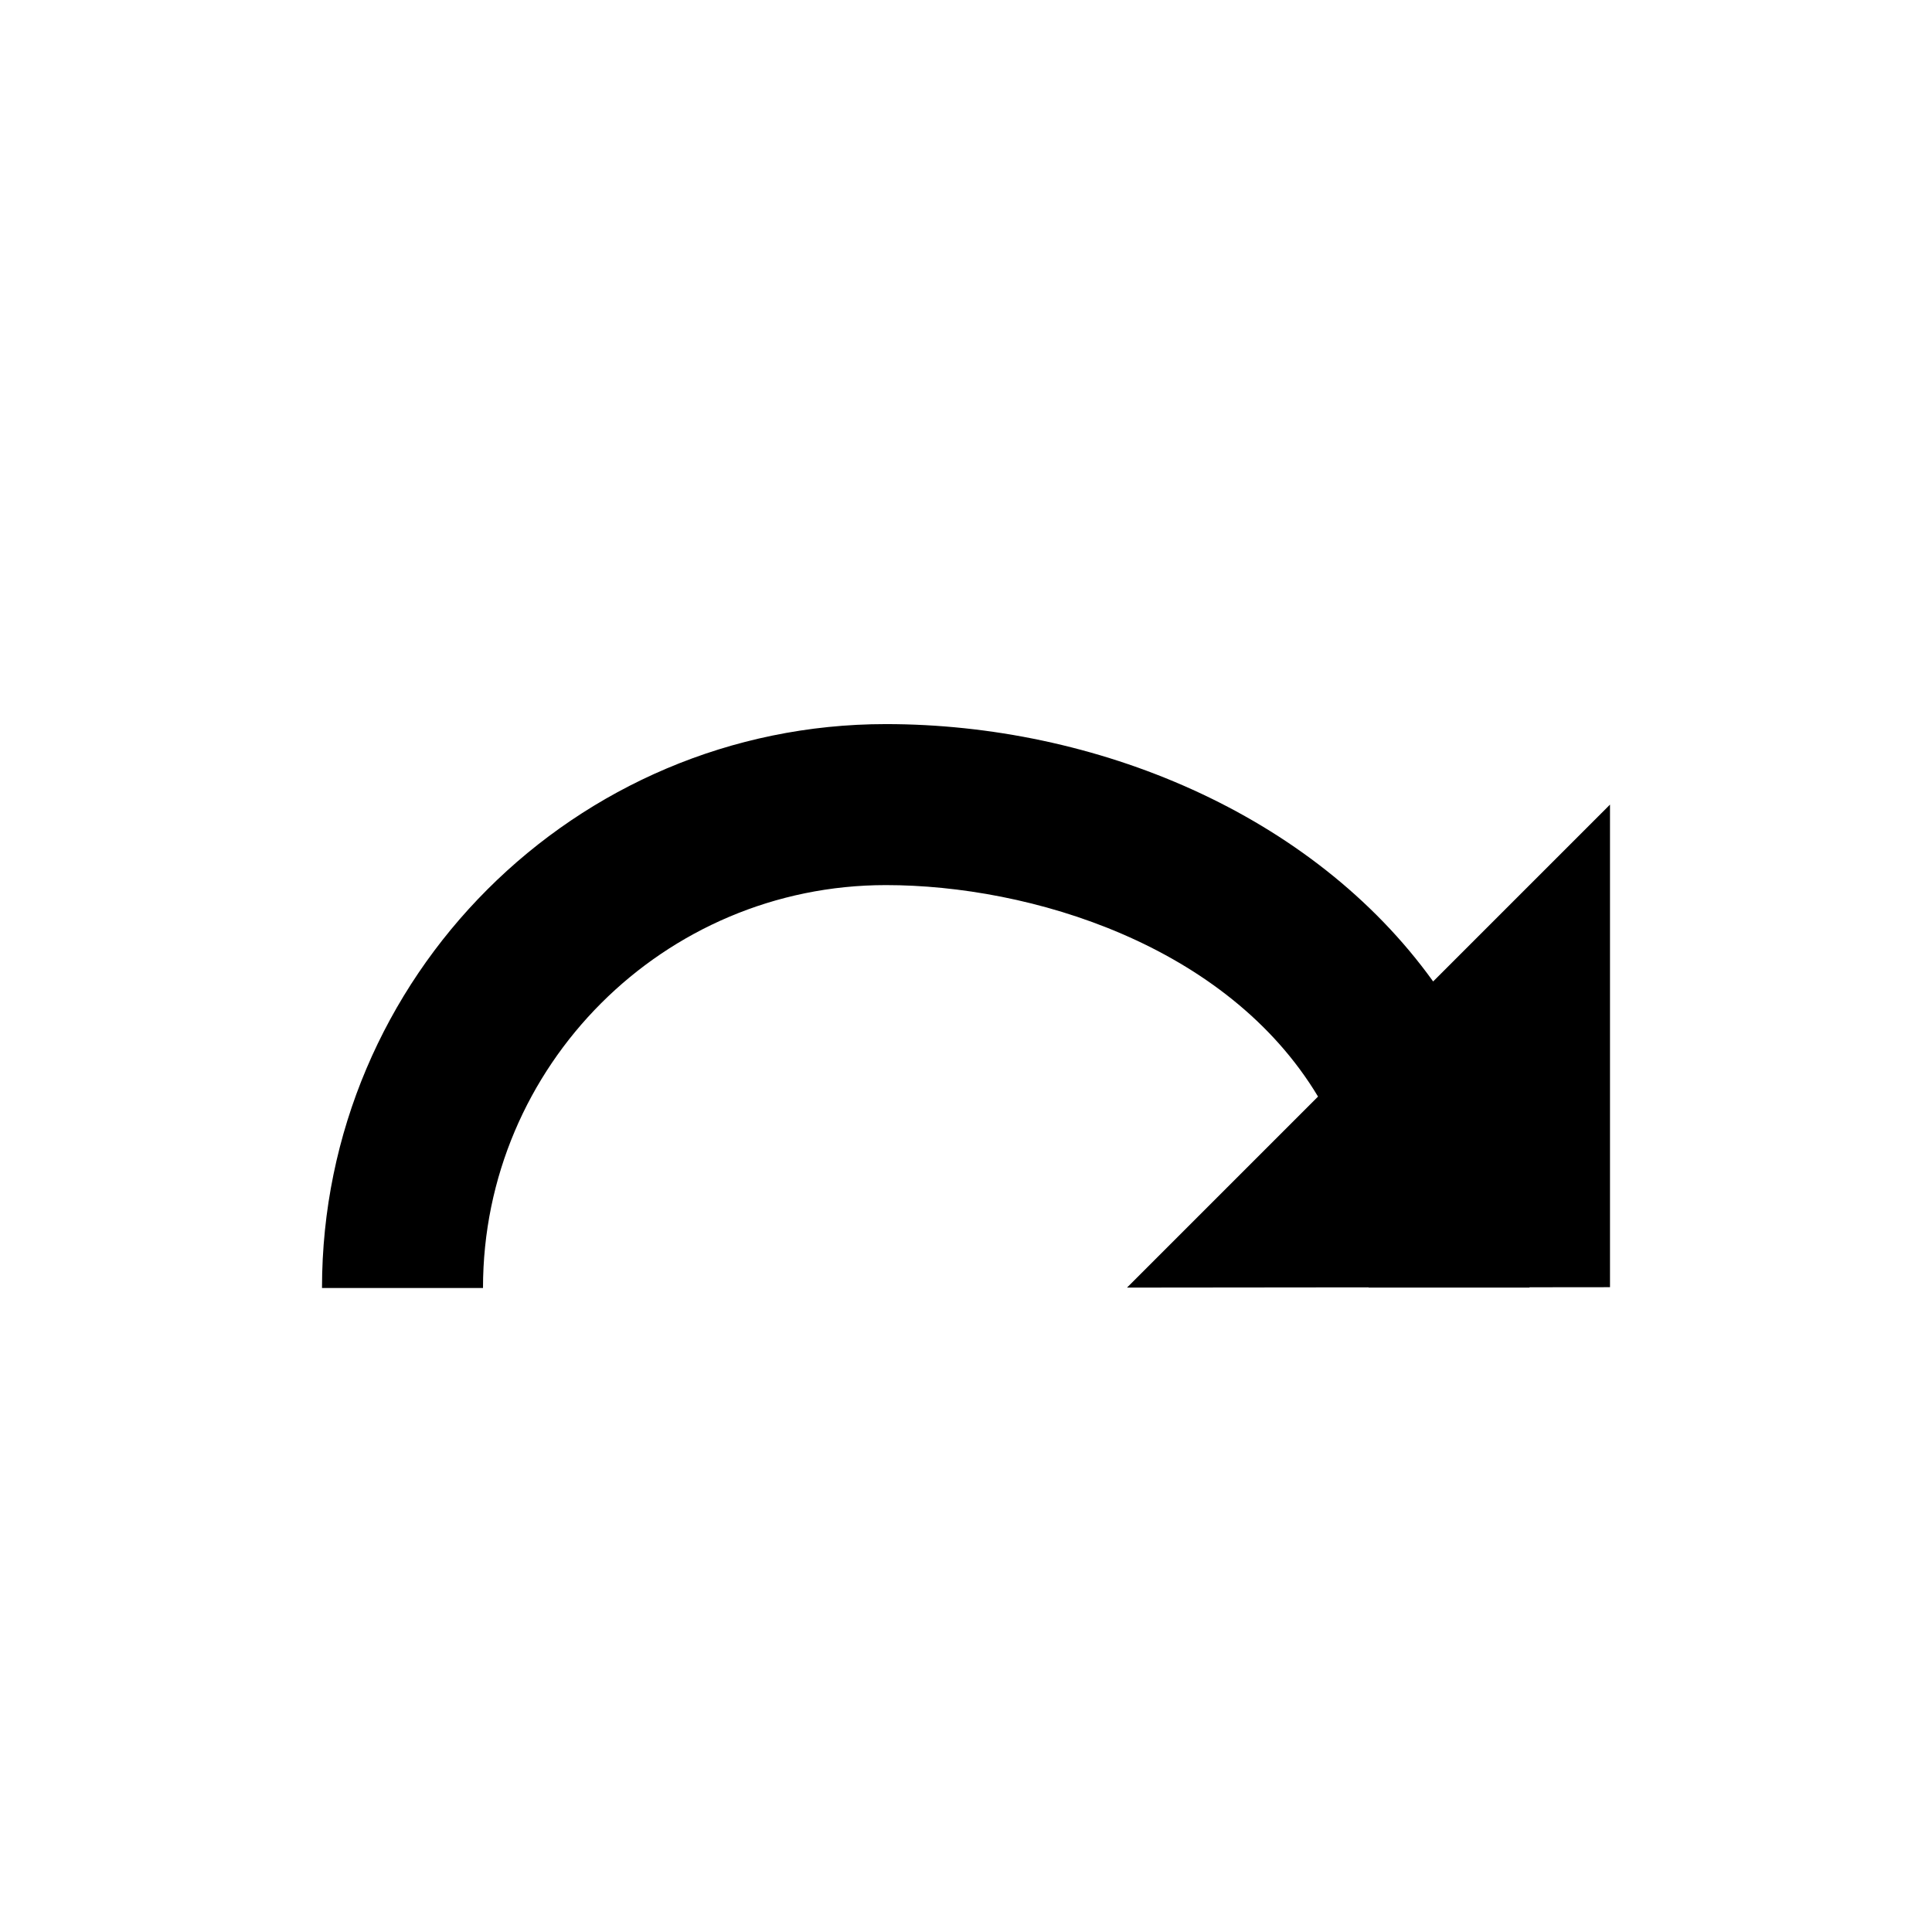
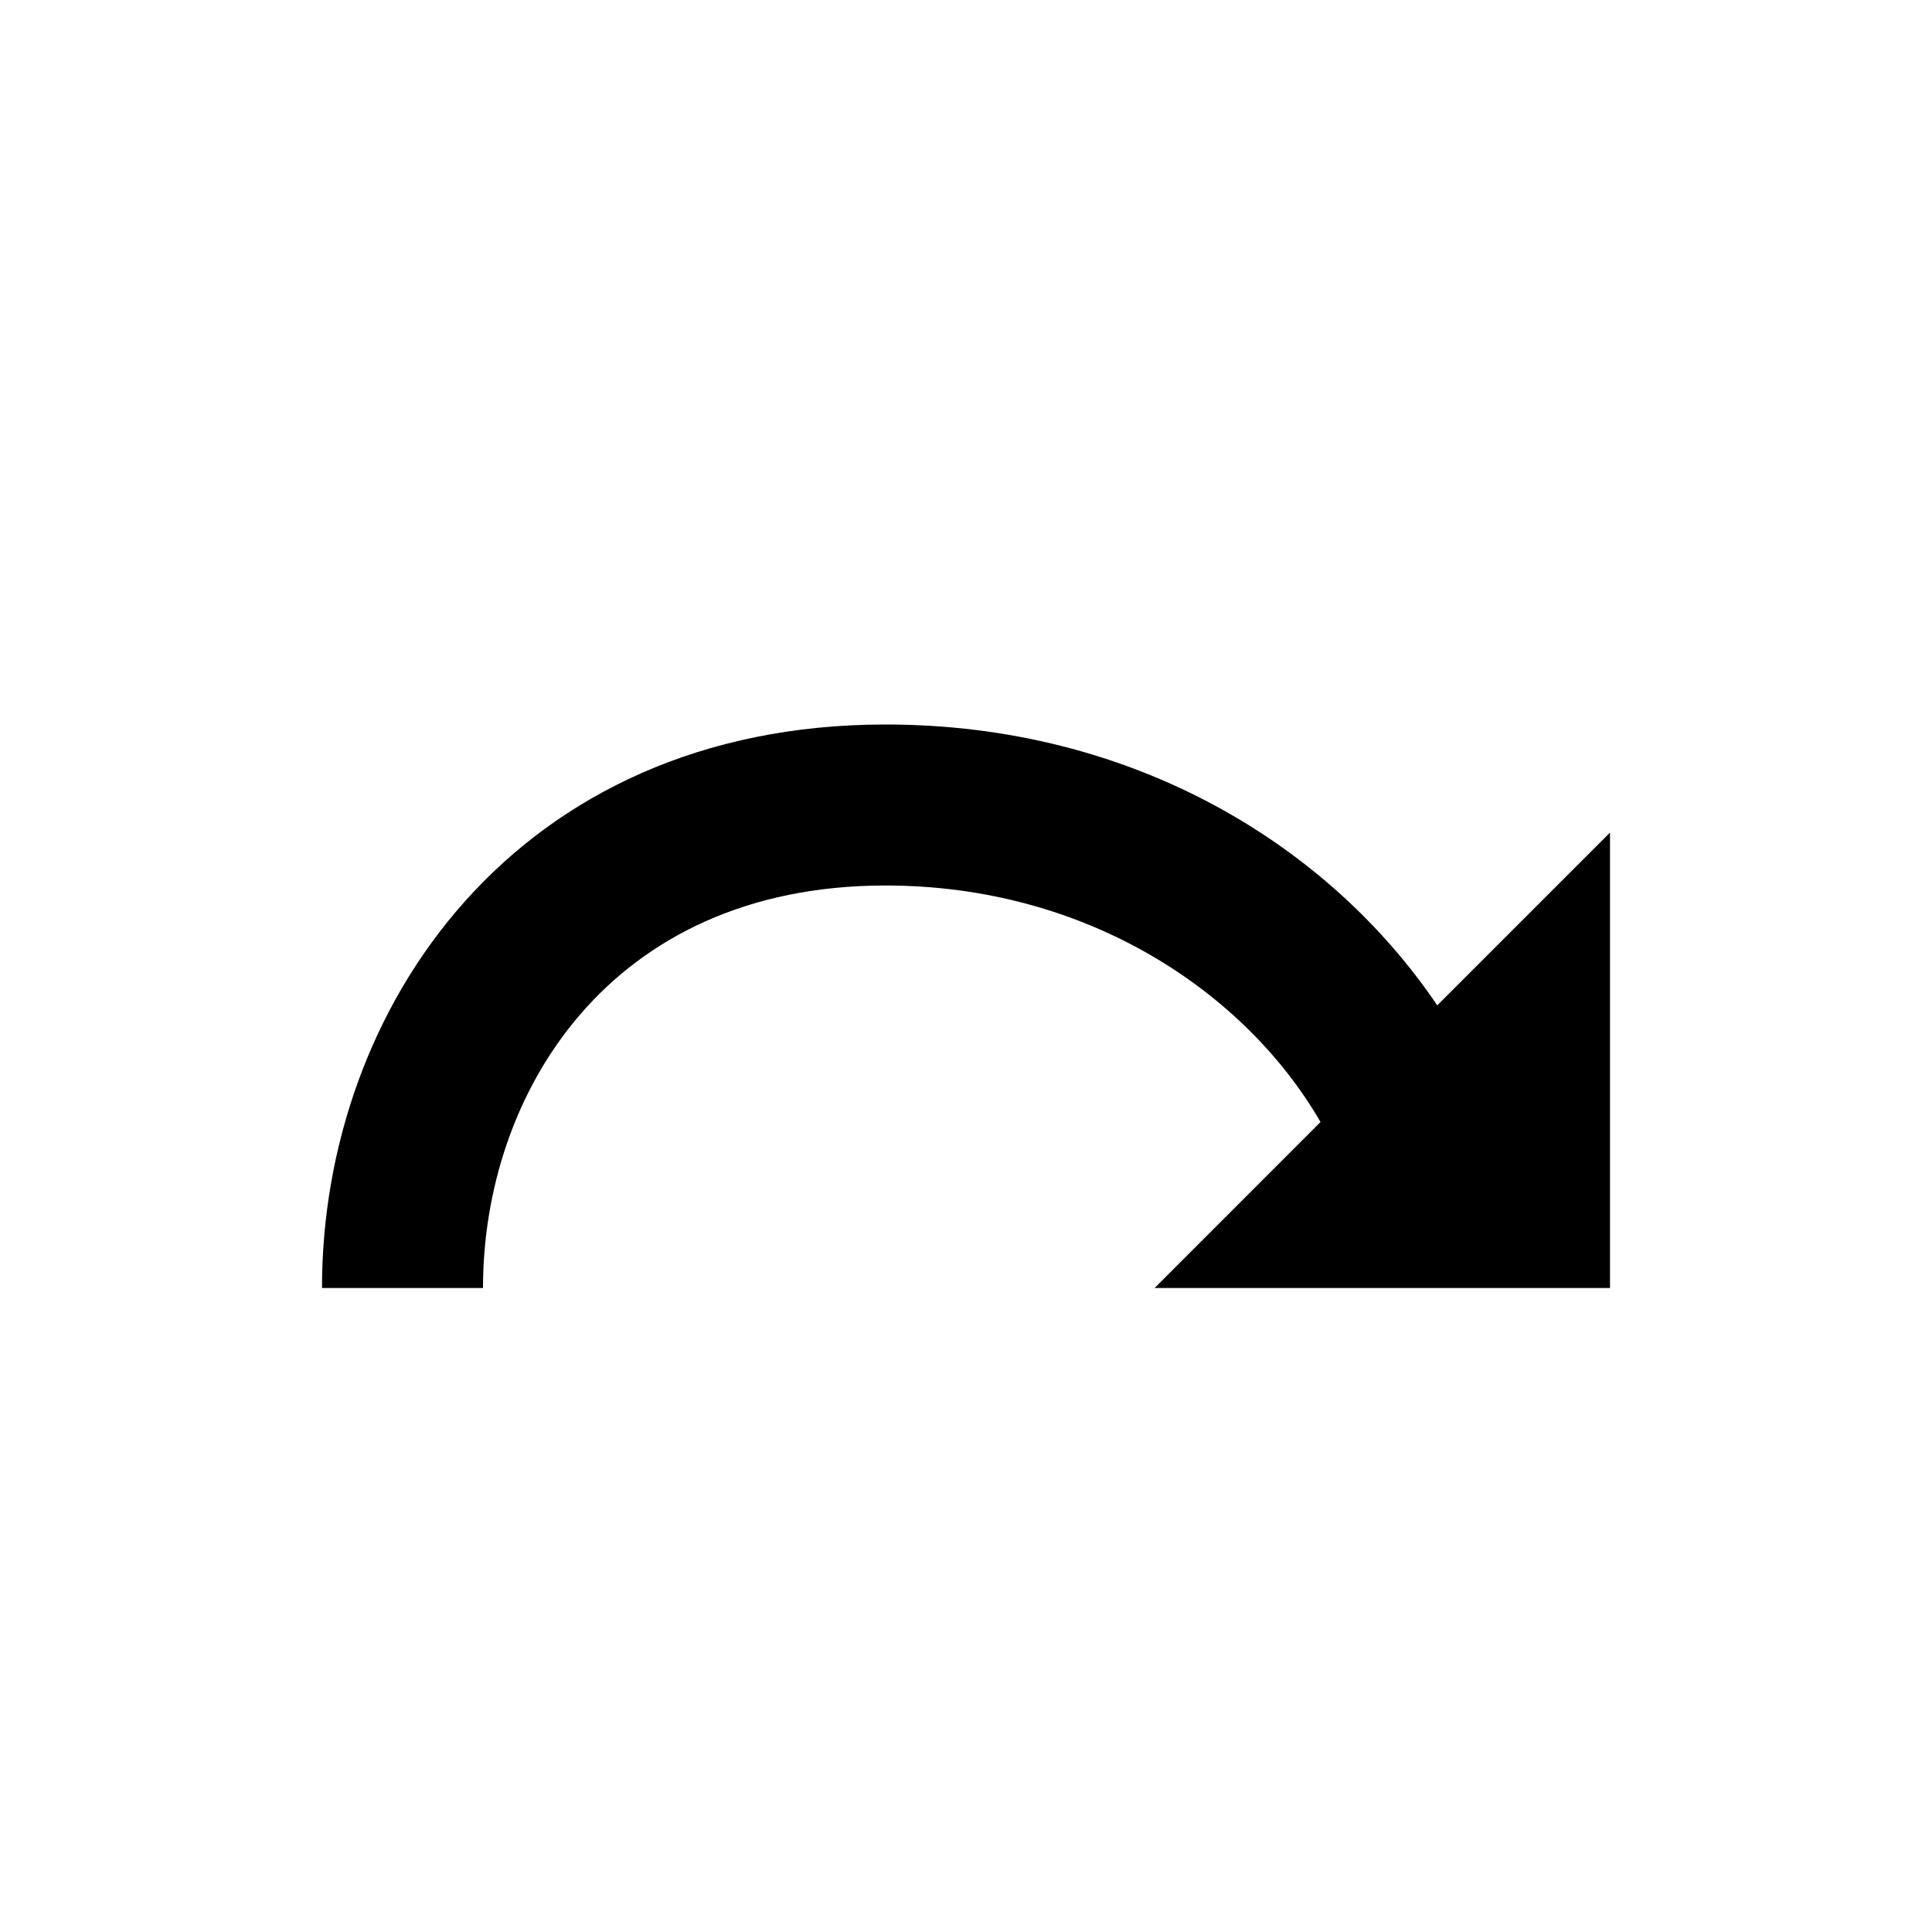
<svg xmlns="http://www.w3.org/2000/svg" version="1.1" id="Layer_1" x="0px" y="0px" width="24px" height="24px" viewBox="0 0 24 24" enable-background="new 0 0 24 24" xml:space="preserve">
  <g>
-     <path d="M20,9.995l-2.197,2.197c-1.504-2.092-4.202-3.197-6.798-3.197C7.143,8.995,4,12.138,4,16h2c0-2.76,2.245-5.005,5.005-5.005   c1.793,0,4.234,0.739,5.368,2.627L14,15.995l3-0.003c0,0.001,0,0.002,0,0.003h2c0-0.001,0-0.003,0-0.004l1-0.001V9.995z" />
+     <path d="M6,16c0-2.408,1.564-5,5-5c2.508,0,4.471,1.326,5.404,2.938L14.343,16H20v-5.657l-2.146,2.146C16.518,10.511,14.089,9,11,9   c-4.596,0-7,3.521-7,7H6z" />
  </g>
</svg>
